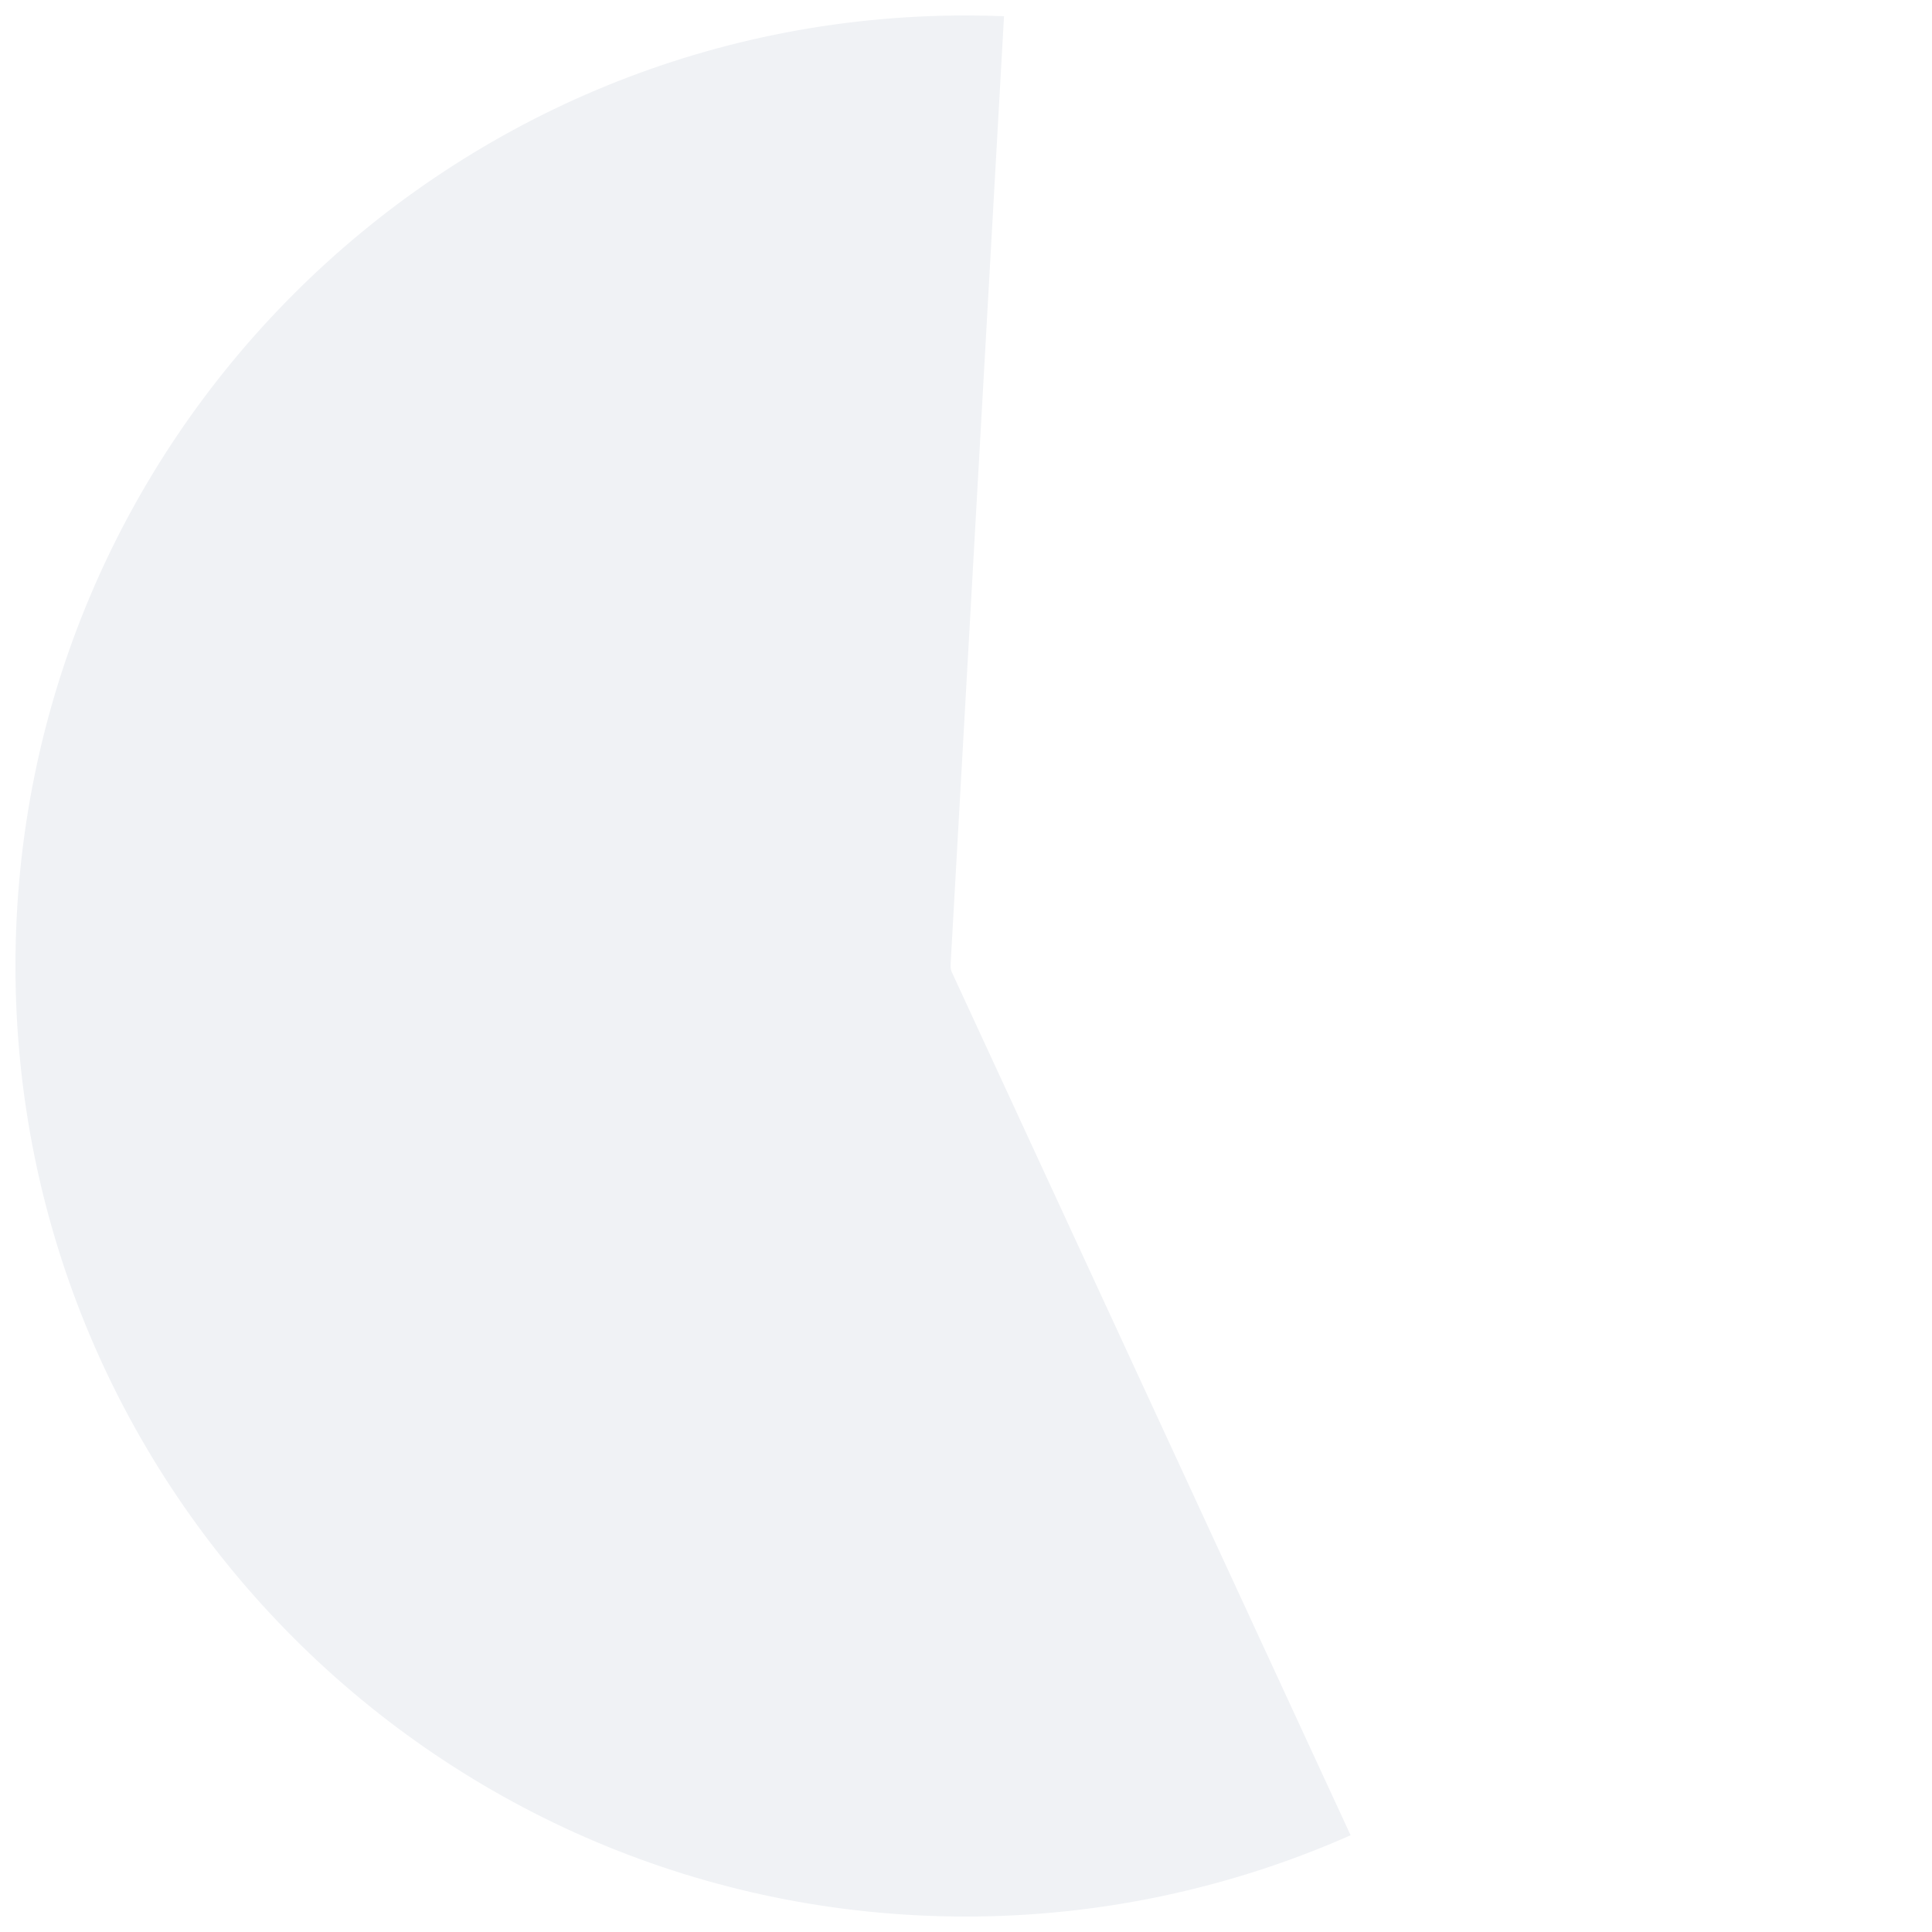
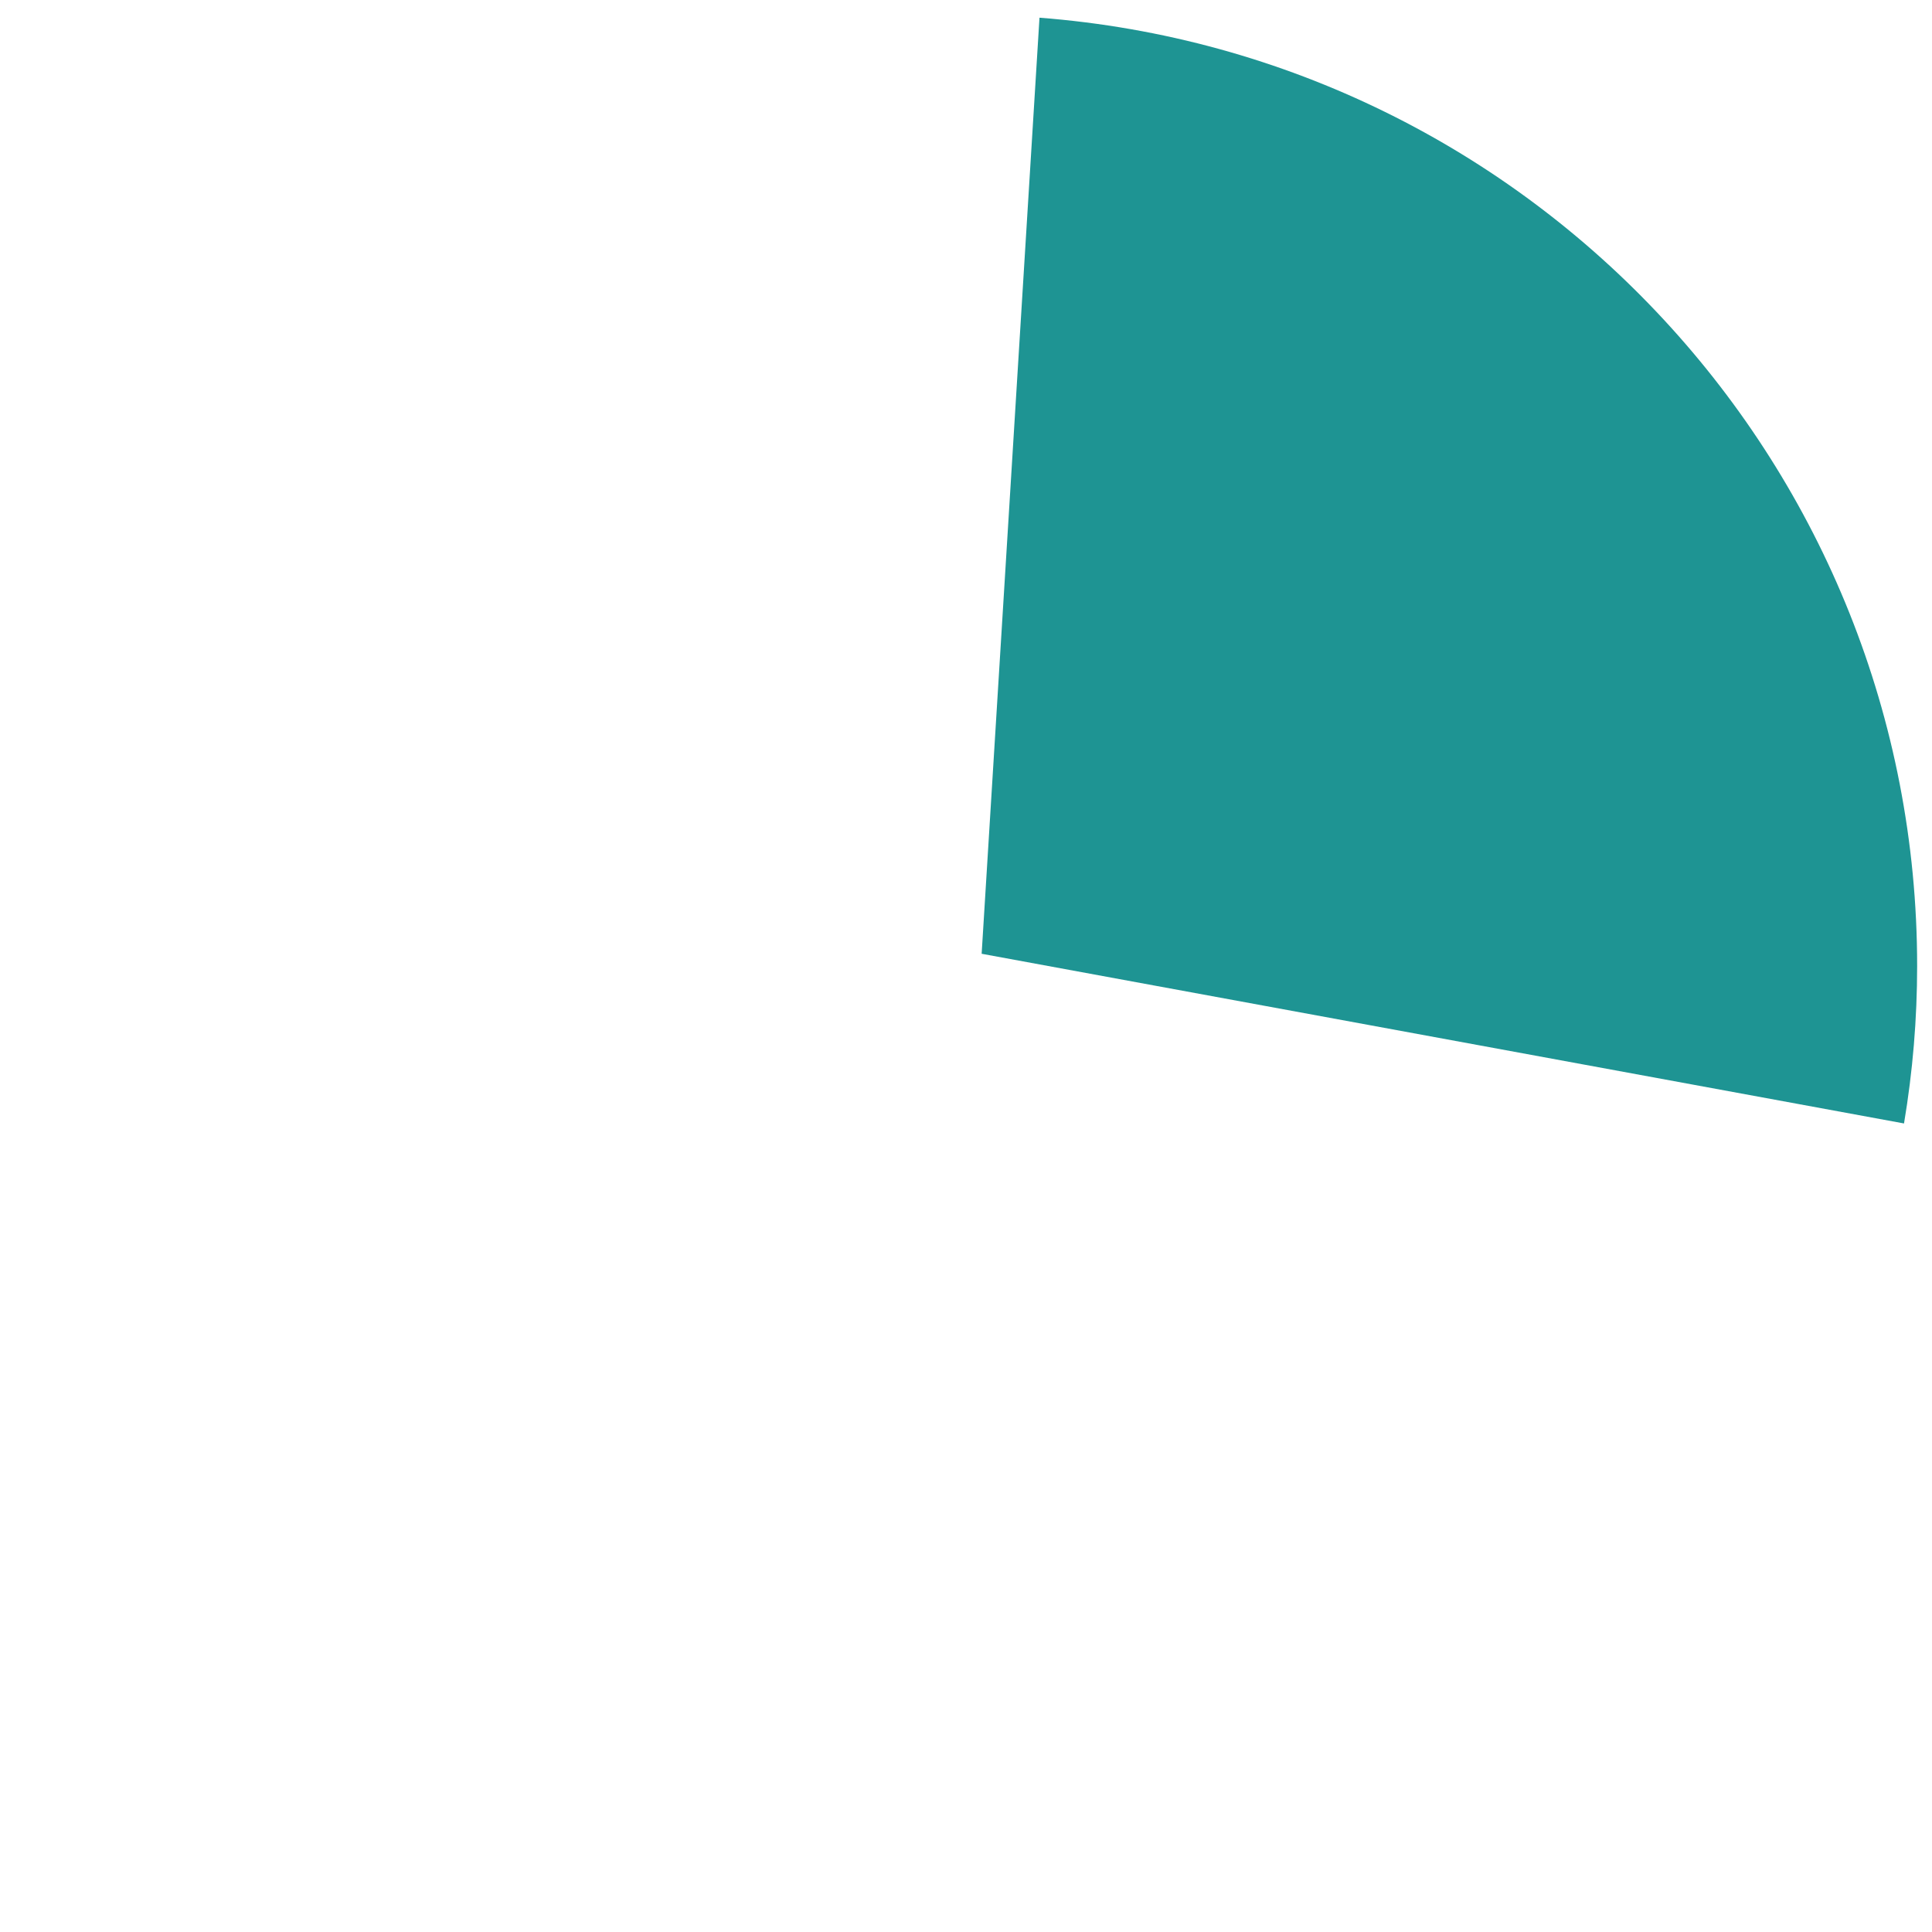
- <svg xmlns="http://www.w3.org/2000/svg" version="1.1" width="125px" height="125px">
-   <g transform="matrix(1 0 0 1 -82 -1550 )">
-     <path d="M 169.384 1668.741  C 161.55 1672.207  153.074 1674  144.5 1674  C 110.534 1674  83 1646.466  83 1612.5  C 83 1578.534  110.534 1551  144.5 1551  C 145.32 1551  146.14 1551.016  146.96 1551.049  L 143.502 1612.444  A 1 1 0 0 0 143.592 1612.919 L 169.384 1668.741  Z " fill-rule="nonzero" fill="#f0f2f5" stroke="none" />
+ <svg xmlns="http://www.w3.org/2000/svg" version="1.1" width="130px" height="130px">
+   <g transform="matrix(1 0 0 1 -1230 -1548 )">
+     <path d="M 1299.945 1549.191  C 1333.213 1551.76  1359 1579.52  1359 1613  C 1359 1616.551  1358.705 1620.094  1358.117 1623.595  L 1296.053 1612.177  L 1299.945 1549.191  Z " fill-rule="nonzero" fill="#1e9493" stroke="none" />
  </g>
</svg>
